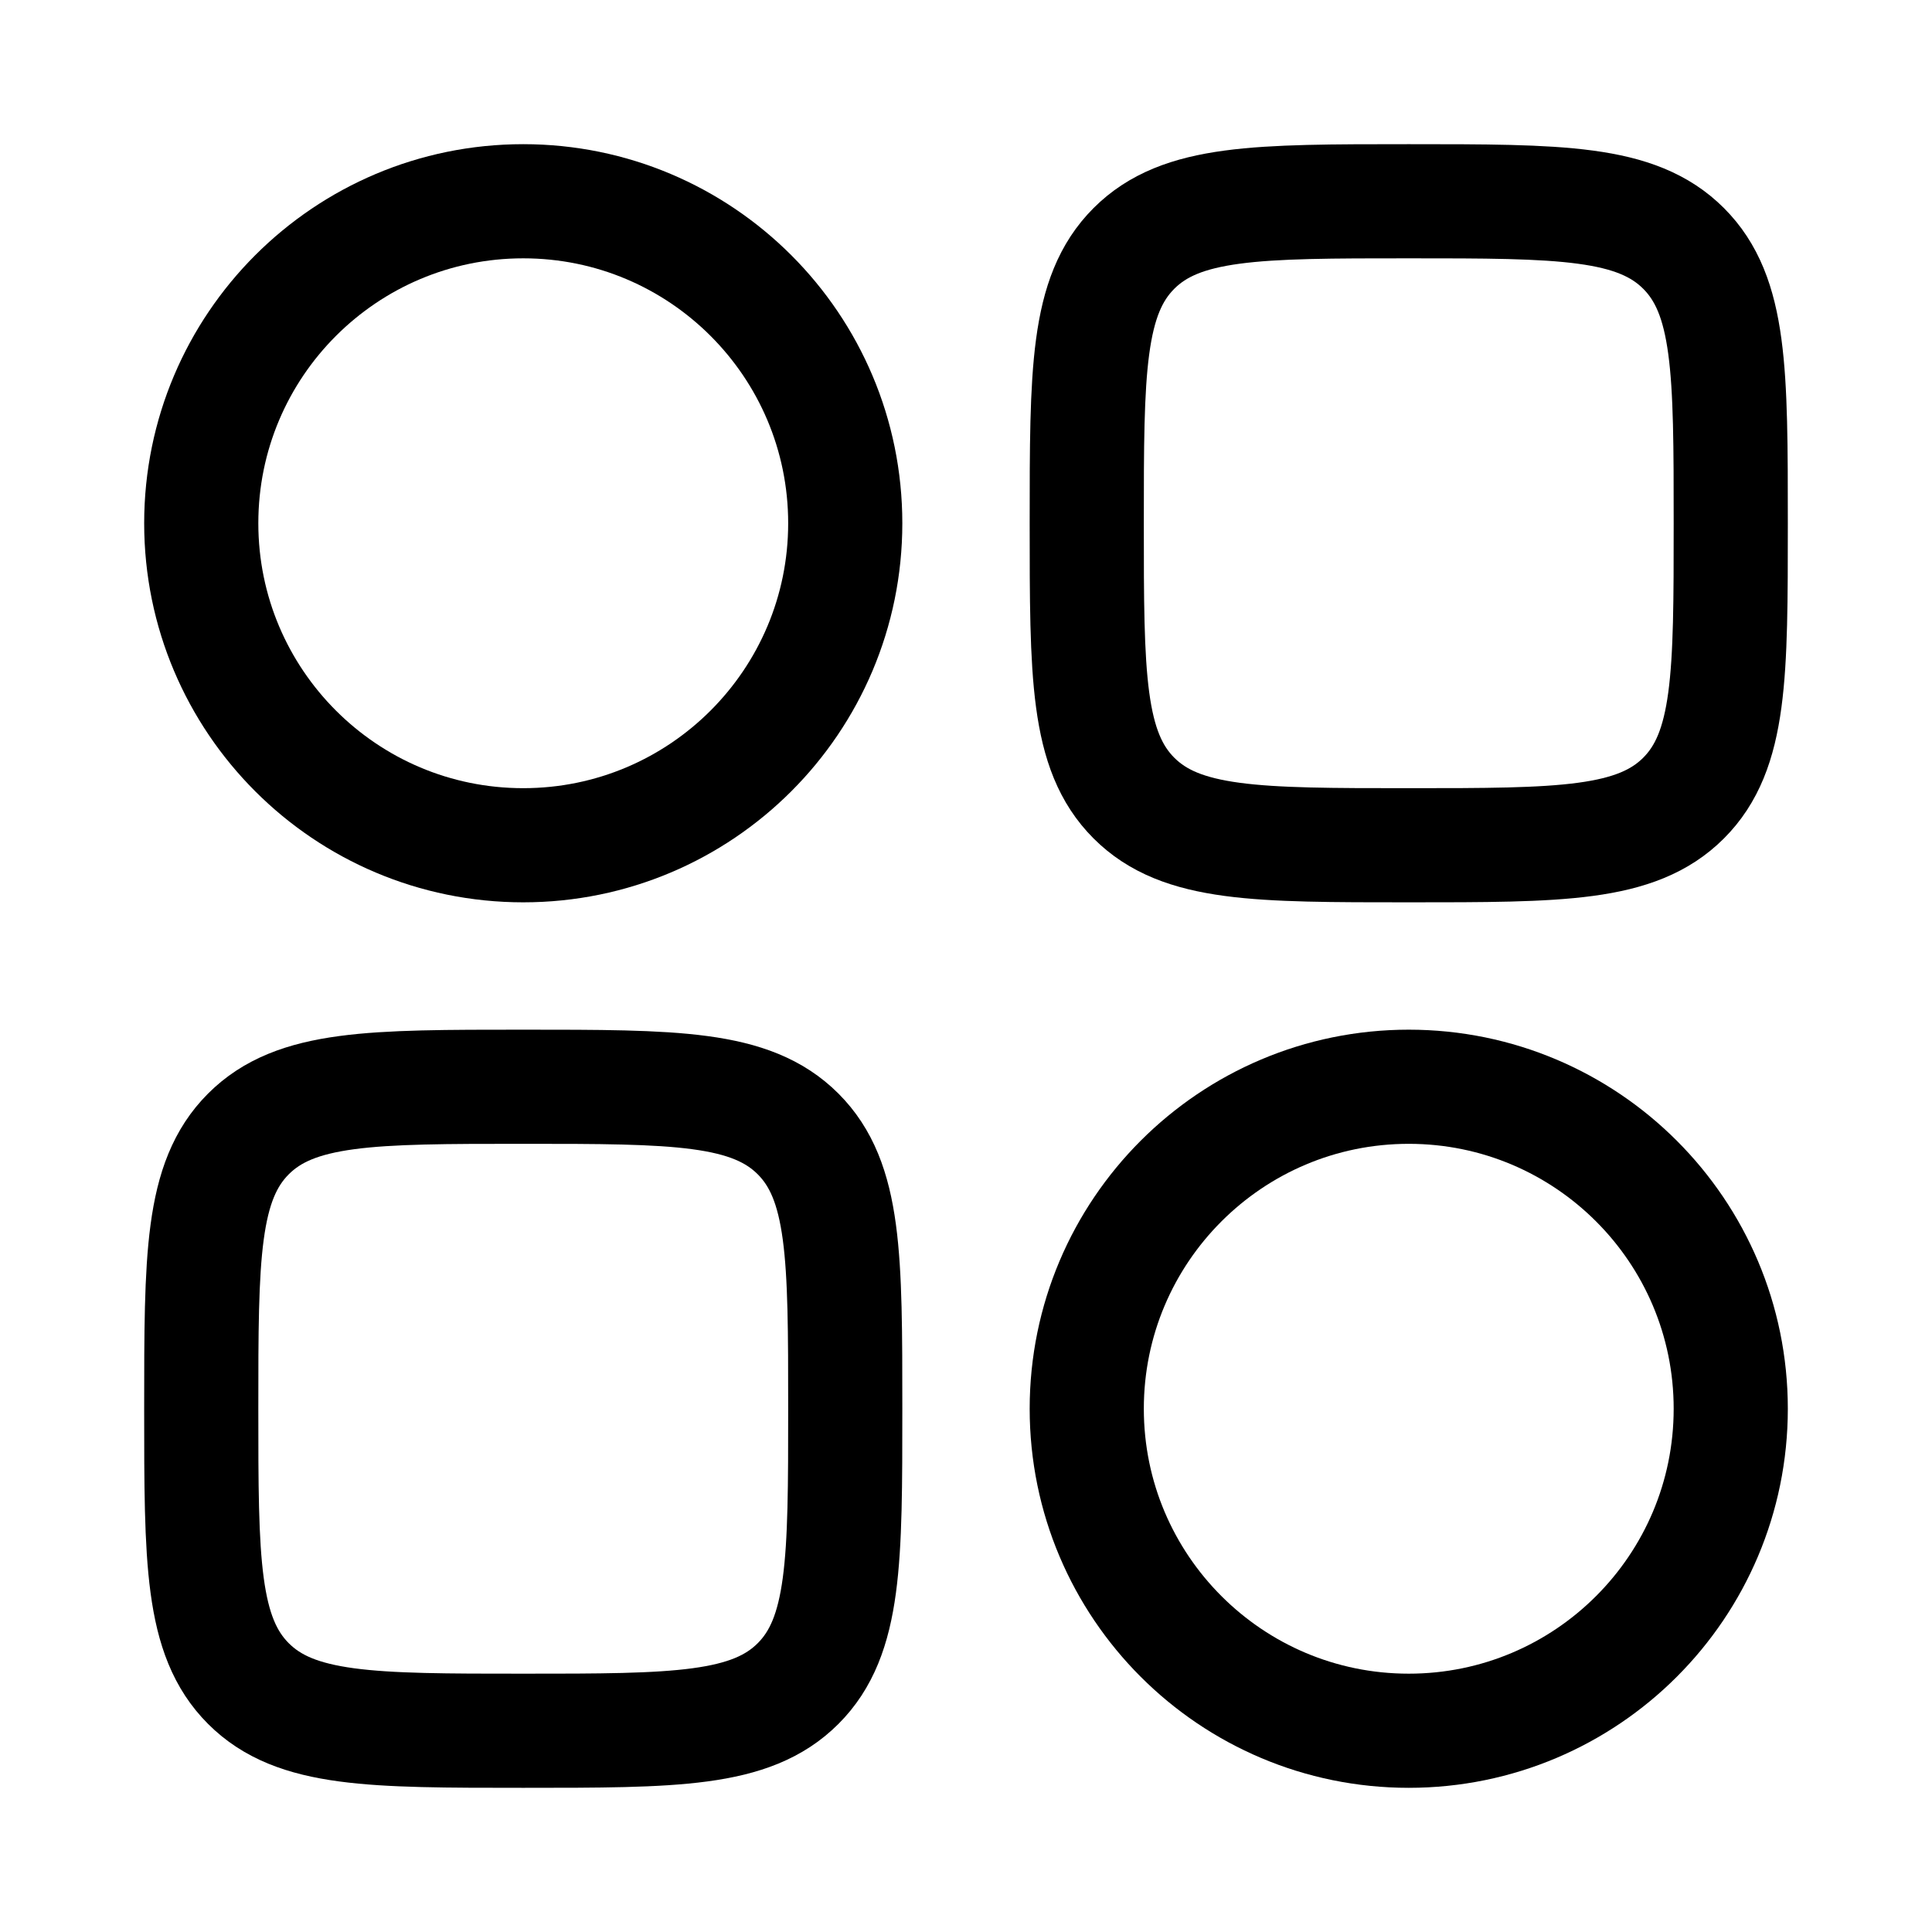
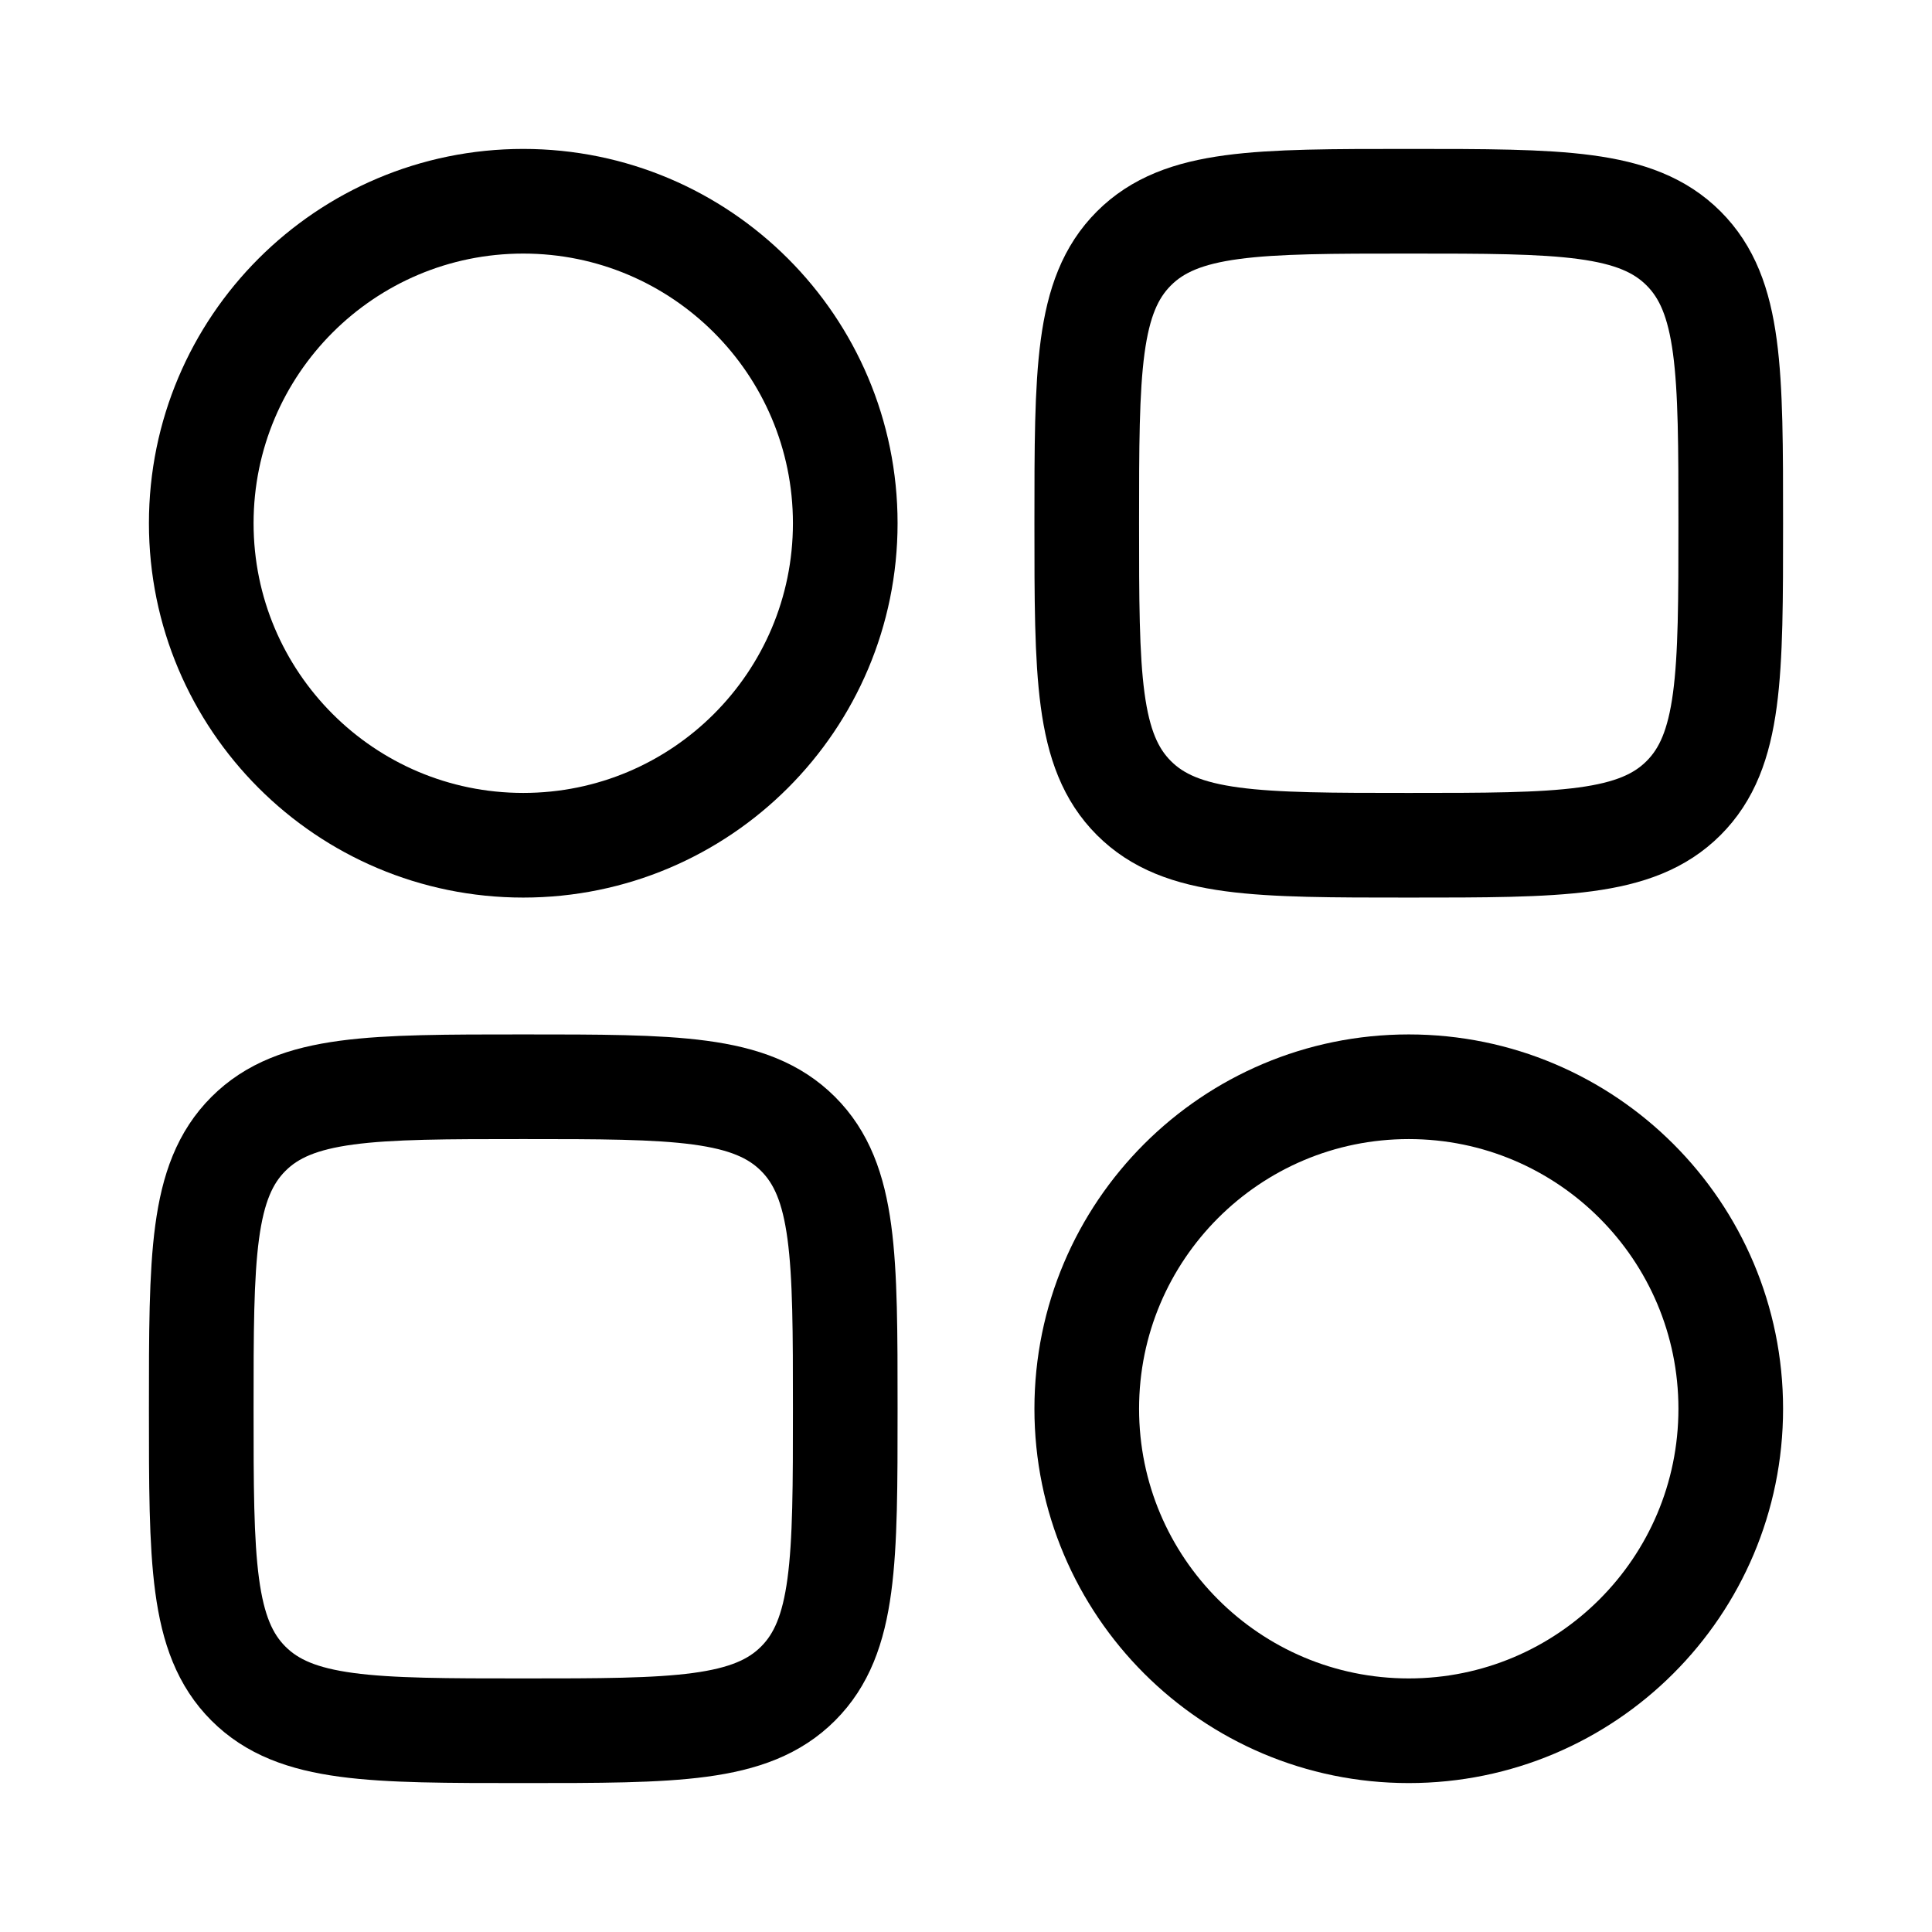
<svg xmlns="http://www.w3.org/2000/svg" width="24" height="24" viewBox="0 0 24 24" fill="none">
-   <path d="M6.5 10.5C4.291 10.5 2.5 8.709 2.5 6.5C2.5 4.291 4.291 2.5 6.5 2.5C8.709 2.5 10.5 4.291 10.5 6.5C10.5 8.709 8.709 10.5 6.5 10.5Z" stroke-width="1.418" stroke="black" />
-   <path d="M17.5 21.5C15.291 21.5 13.5 19.709 13.5 17.5C13.5 15.291 15.291 13.5 17.5 13.5C19.709 13.5 21.5 15.291 21.5 17.5C21.5 19.709 19.709 21.5 17.5 21.5Z" stroke-width="1.418" stroke="black" />
-   <path d="M6.5 21.5C8.386 21.5 9.328 21.5 9.914 20.914C10.5 20.328 10.5 19.386 10.5 17.5C10.5 15.614 10.5 14.672 9.914 14.086C9.328 13.5 8.386 13.5 6.5 13.5C4.614 13.5 3.672 13.5 3.086 14.086C2.5 14.672 2.5 15.614 2.5 17.5C2.5 19.386 2.5 20.328 3.086 20.914C3.672 21.5 4.614 21.5 6.5 21.5ZM17.5 10.5C19.386 10.5 20.328 10.5 20.914 9.914C21.5 9.328 21.5 8.386 21.5 6.5C21.5 4.614 21.5 3.672 20.914 3.086C20.328 2.5 19.386 2.5 17.5 2.5C15.614 2.5 14.672 2.5 14.086 3.086C13.5 3.672 13.5 4.614 13.5 6.5C13.5 8.386 13.5 9.328 14.086 9.914C14.672 10.5 15.614 10.5 17.5 10.5Z" stroke-width="1.418" stroke="black" />
+   <path d="M6.5 10.5C4.291 10.5 2.5 8.709 2.5 6.5C2.5 4.291 4.291 2.5 6.5 2.5C8.709 2.5 10.5 4.291 10.5 6.5C10.5 8.709 8.709 10.5 6.5 10.5Z" stroke-width="1.3" stroke="black" />
+   <path d="M17.5 21.5C15.291 21.5 13.5 19.709 13.5 17.5C13.5 15.291 15.291 13.5 17.5 13.5C19.709 13.5 21.5 15.291 21.5 17.5C21.5 19.709 19.709 21.5 17.5 21.5Z" stroke-width="1.3" stroke="black" />
+   <path d="M6.5 21.5C8.386 21.5 9.328 21.5 9.914 20.914C10.5 20.328 10.5 19.386 10.5 17.5C10.5 15.614 10.5 14.672 9.914 14.086C9.328 13.5 8.386 13.5 6.5 13.5C4.614 13.5 3.672 13.5 3.086 14.086C2.5 14.672 2.5 15.614 2.5 17.5C2.5 19.386 2.5 20.328 3.086 20.914C3.672 21.5 4.614 21.5 6.5 21.5ZM17.5 10.5C19.386 10.5 20.328 10.5 20.914 9.914C21.5 9.328 21.5 8.386 21.5 6.5C21.5 4.614 21.5 3.672 20.914 3.086C20.328 2.5 19.386 2.5 17.5 2.5C15.614 2.5 14.672 2.5 14.086 3.086C13.5 3.672 13.5 4.614 13.5 6.5C13.5 8.386 13.5 9.328 14.086 9.914C14.672 10.5 15.614 10.5 17.5 10.5Z" stroke-width="1.3" stroke="black" />
</svg>
